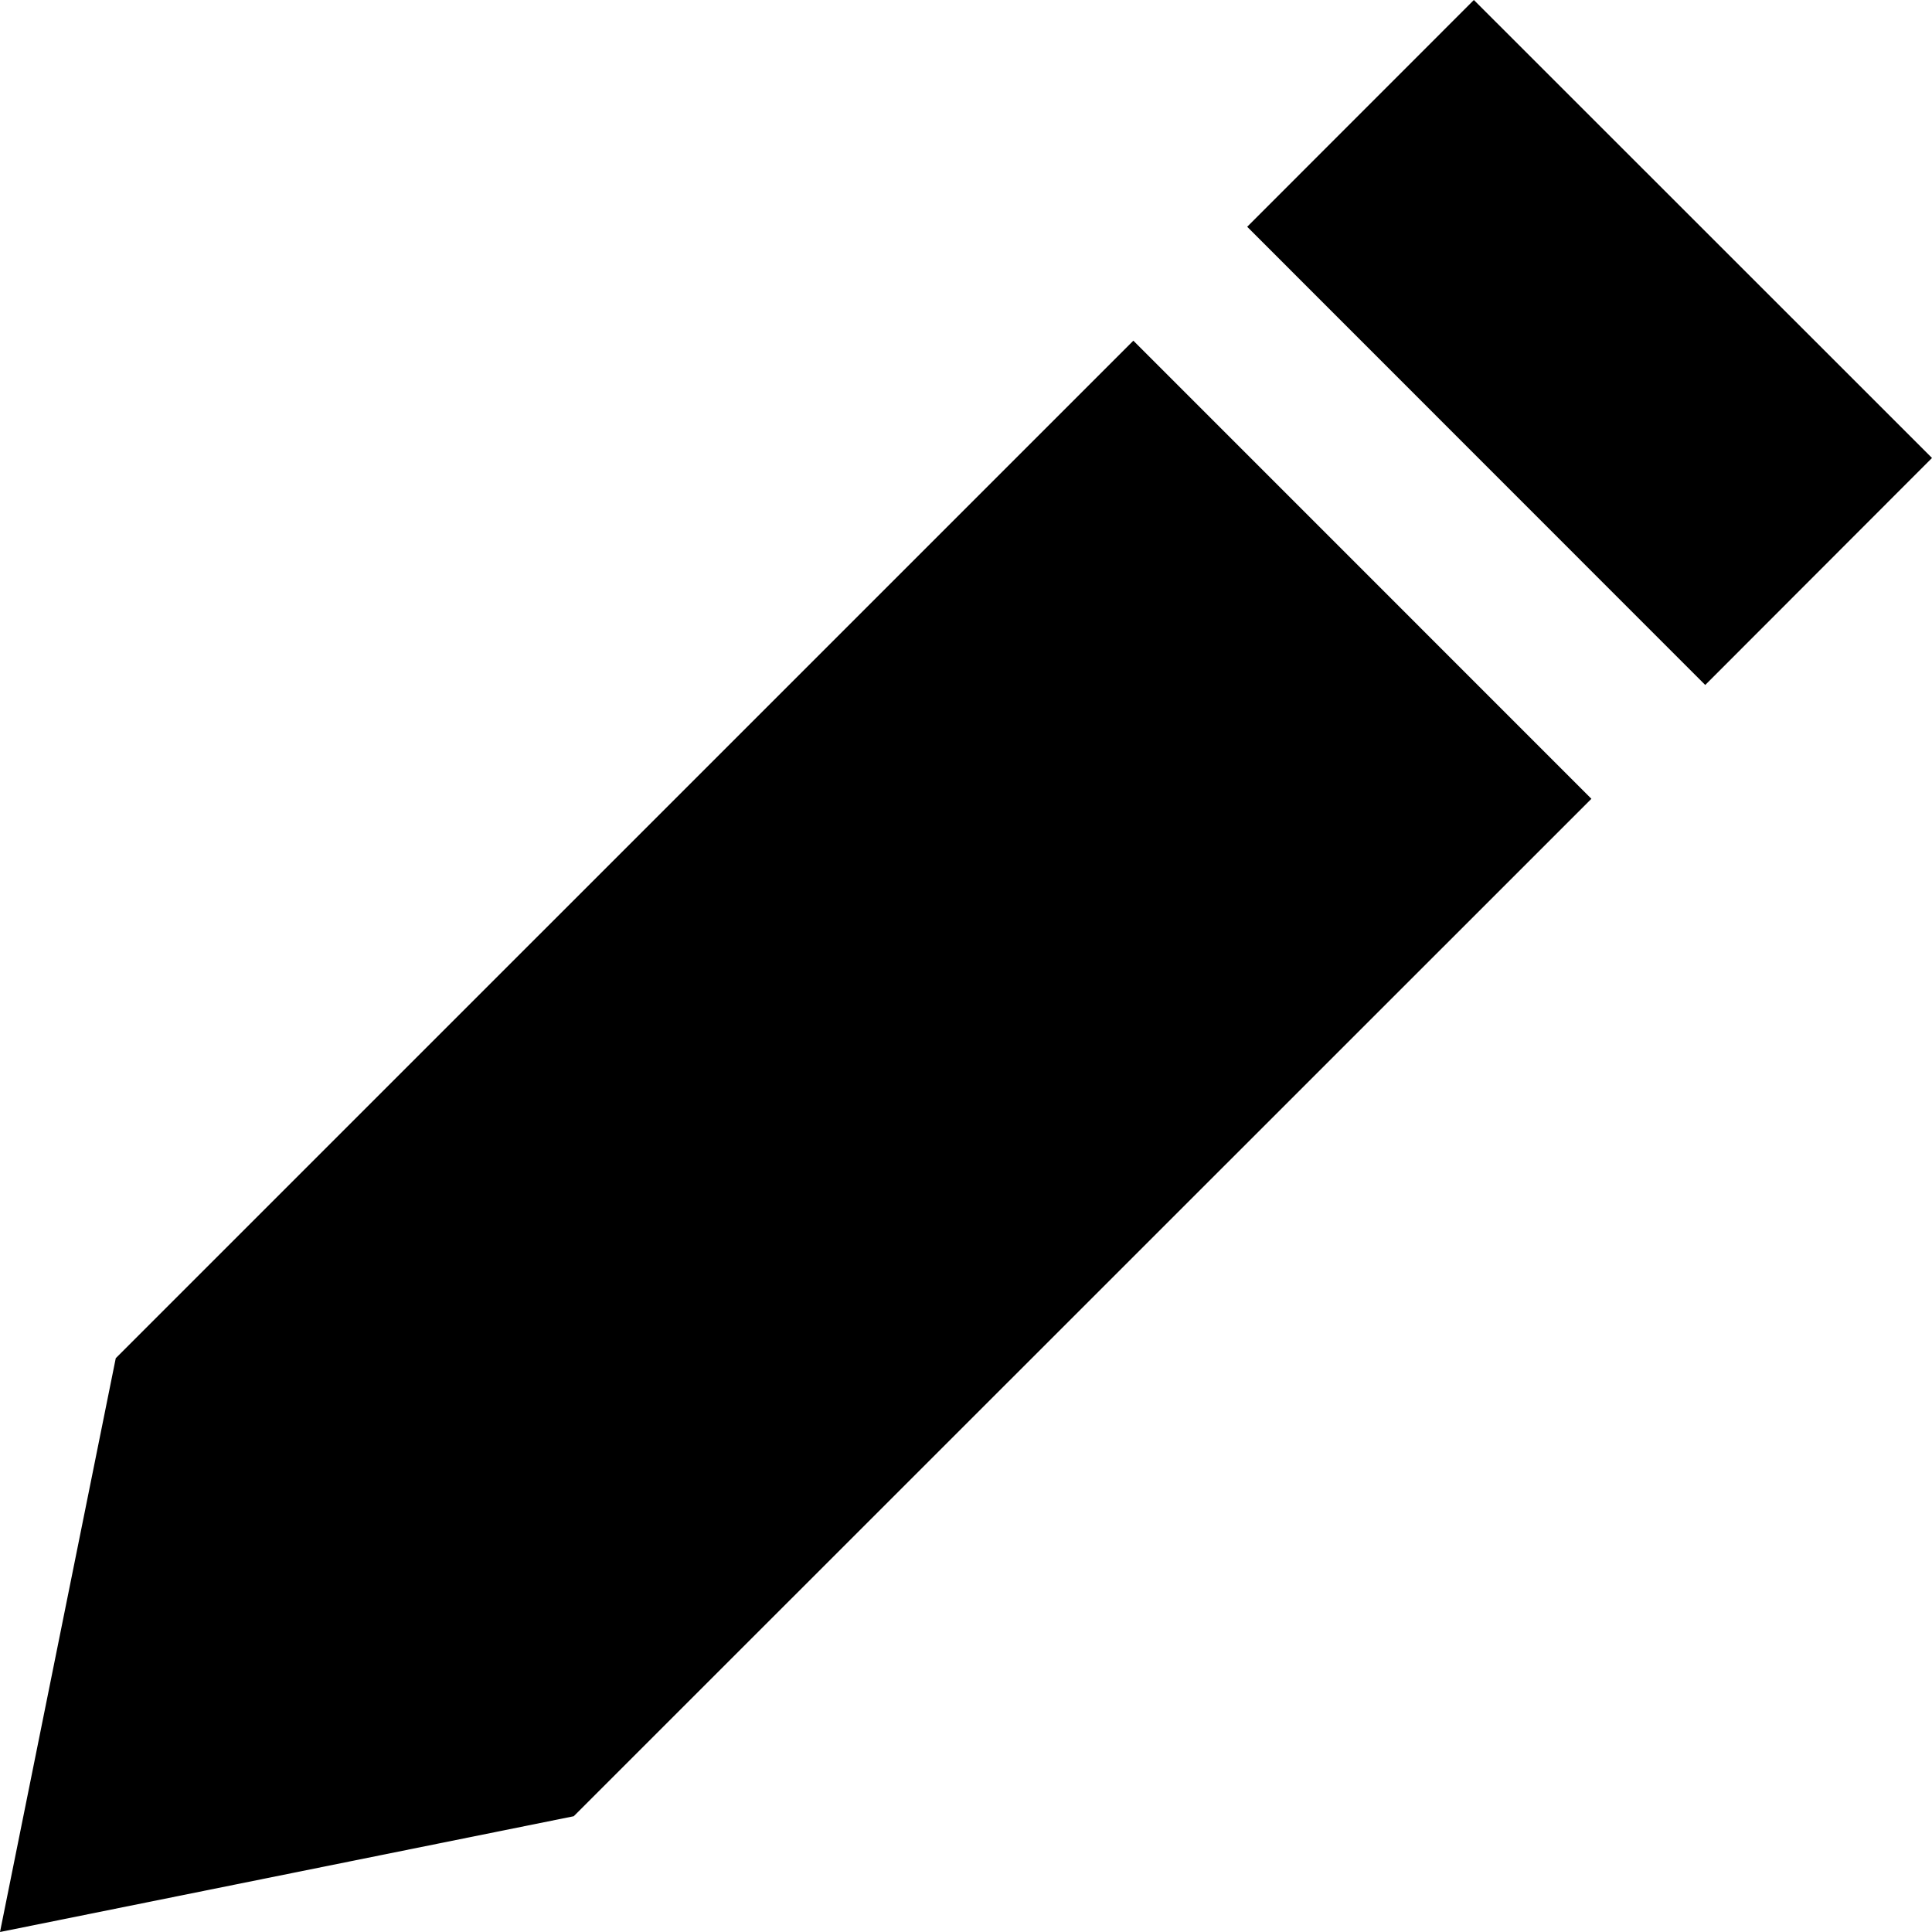
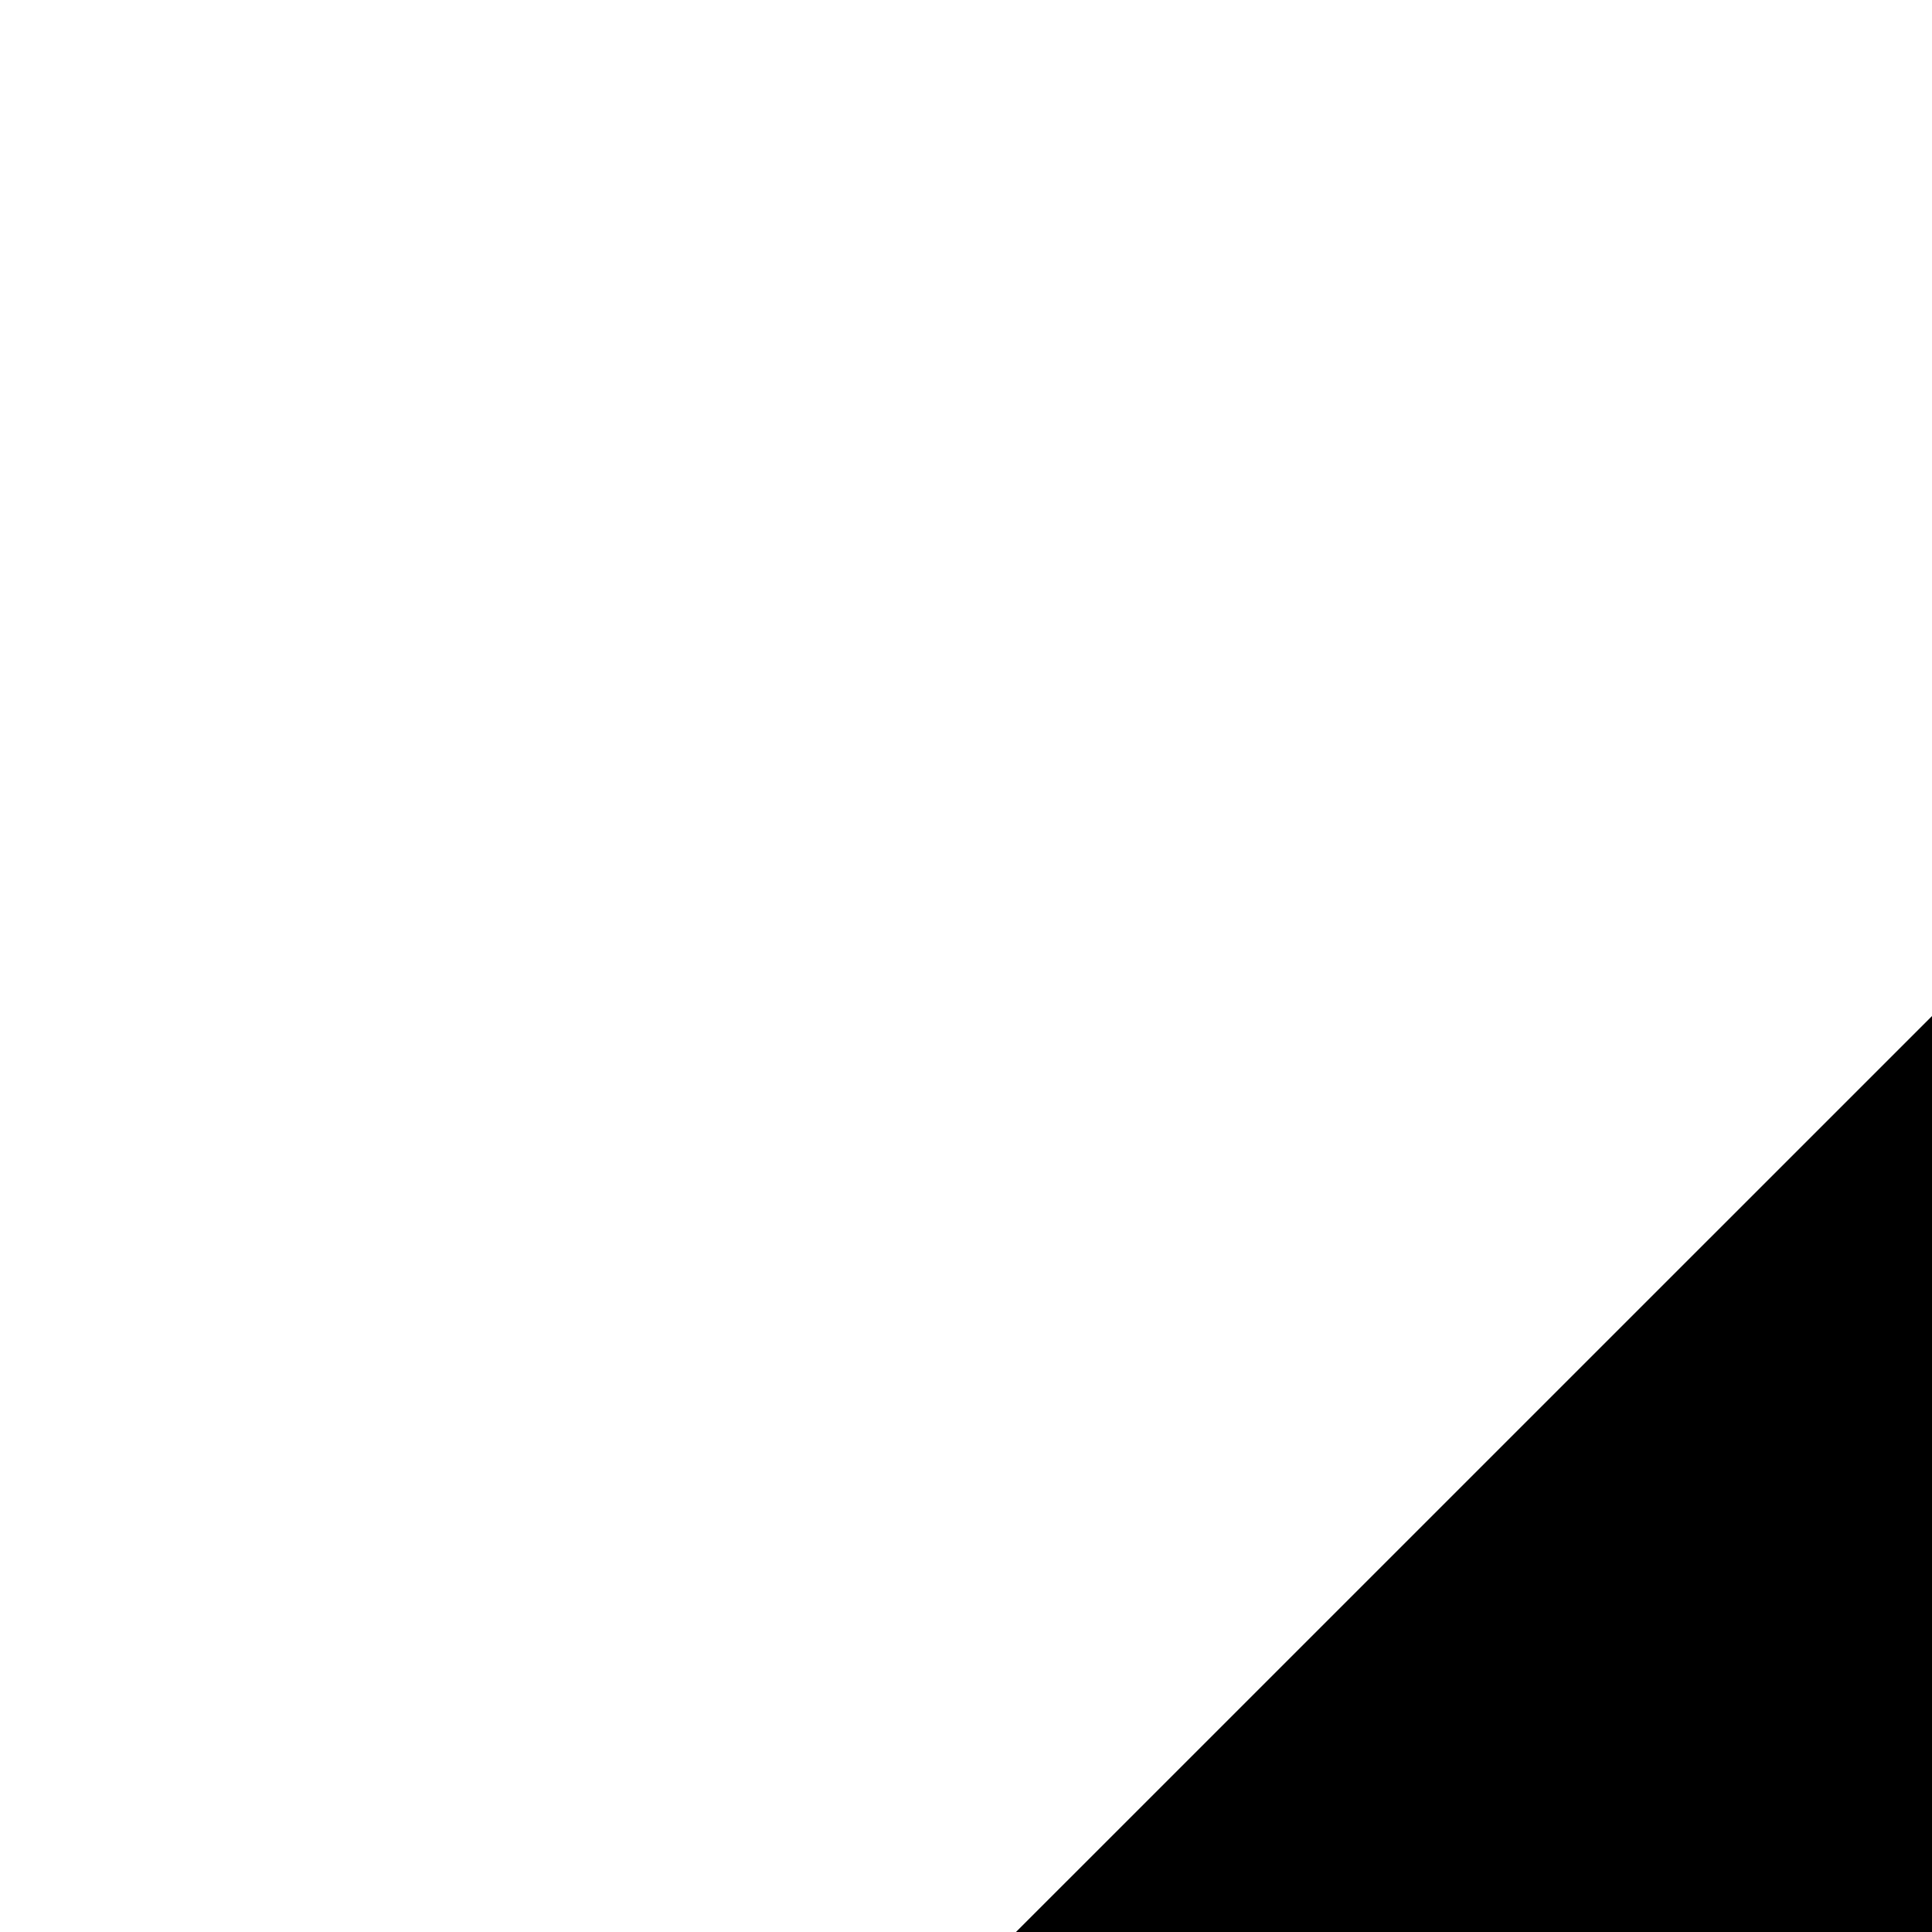
- <svg xmlns="http://www.w3.org/2000/svg" width="12" height="12" viewBox="0 0 24 24">
+ <svg xmlns="http://www.w3.org/2000/svg" width="12" height="12" viewBox="0 0 12 12">
  <path fill="currentColor" d="M19.769 9.923l-12.642 12.639-7.127 1.438 1.438-7.128 12.641-12.64 5.69 5.691zm1.414-1.414l2.817-2.82-5.691-5.689-2.816 2.817 5.69 5.692z" />
</svg>
